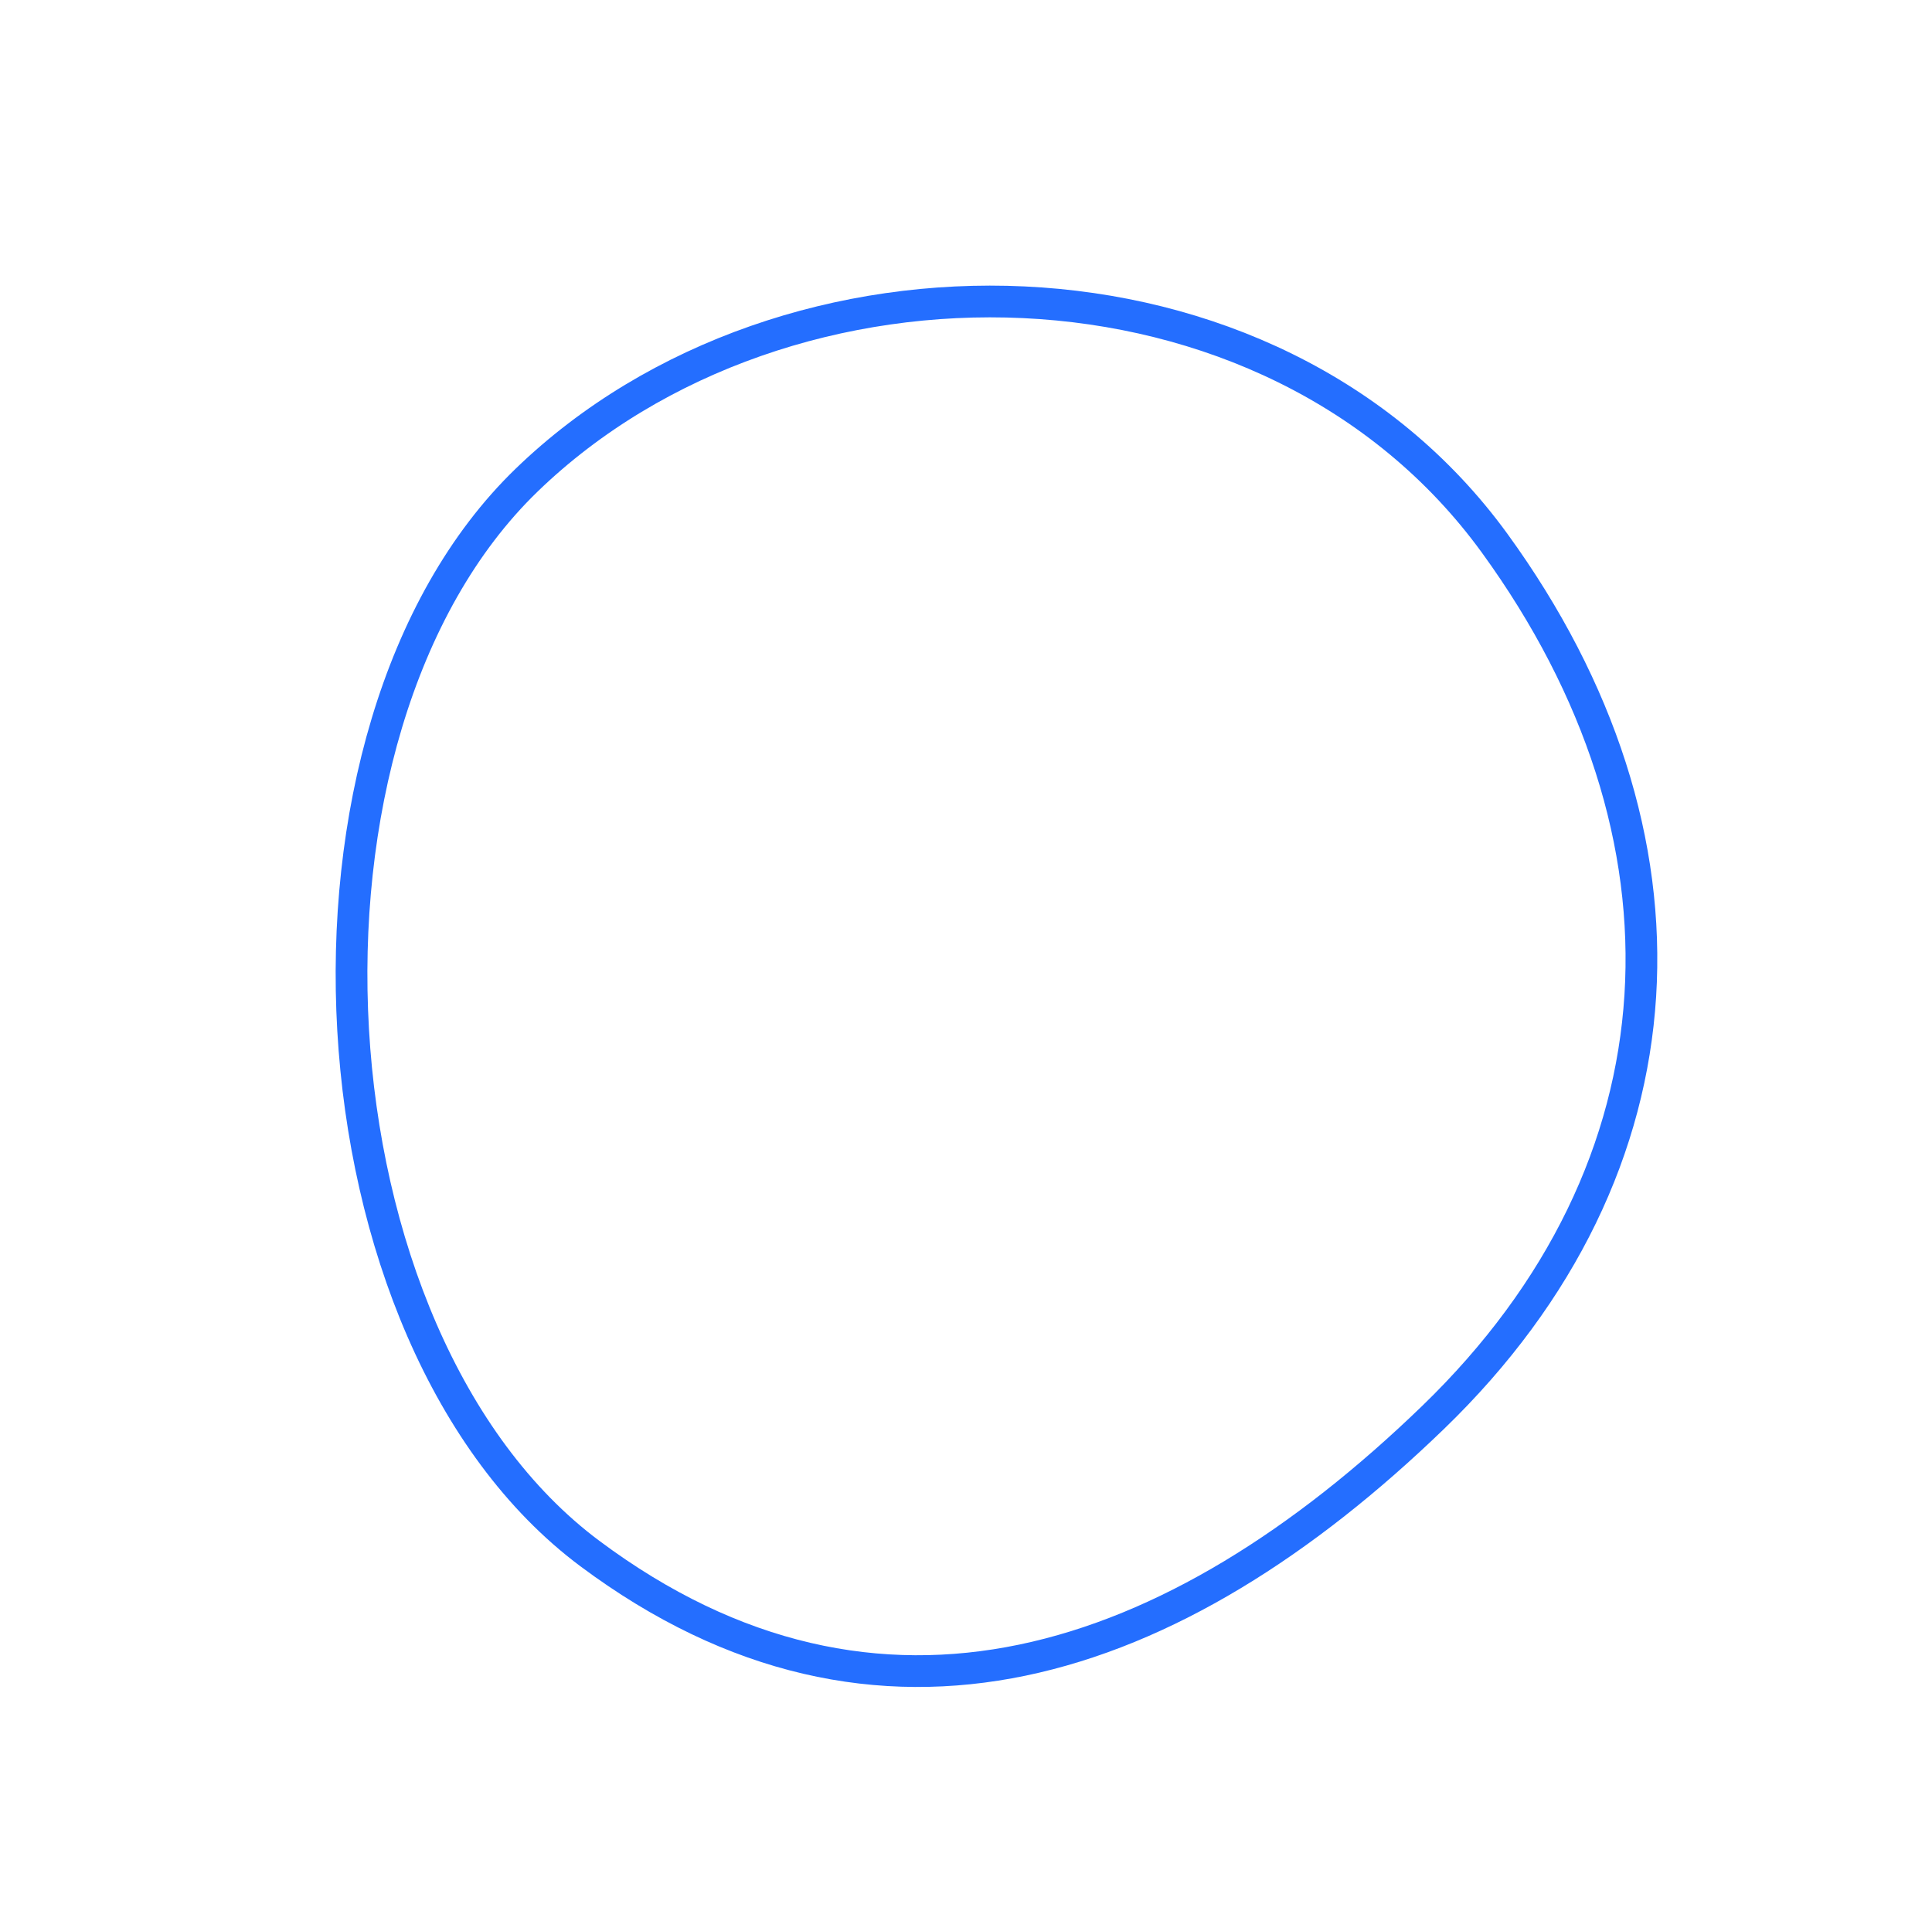
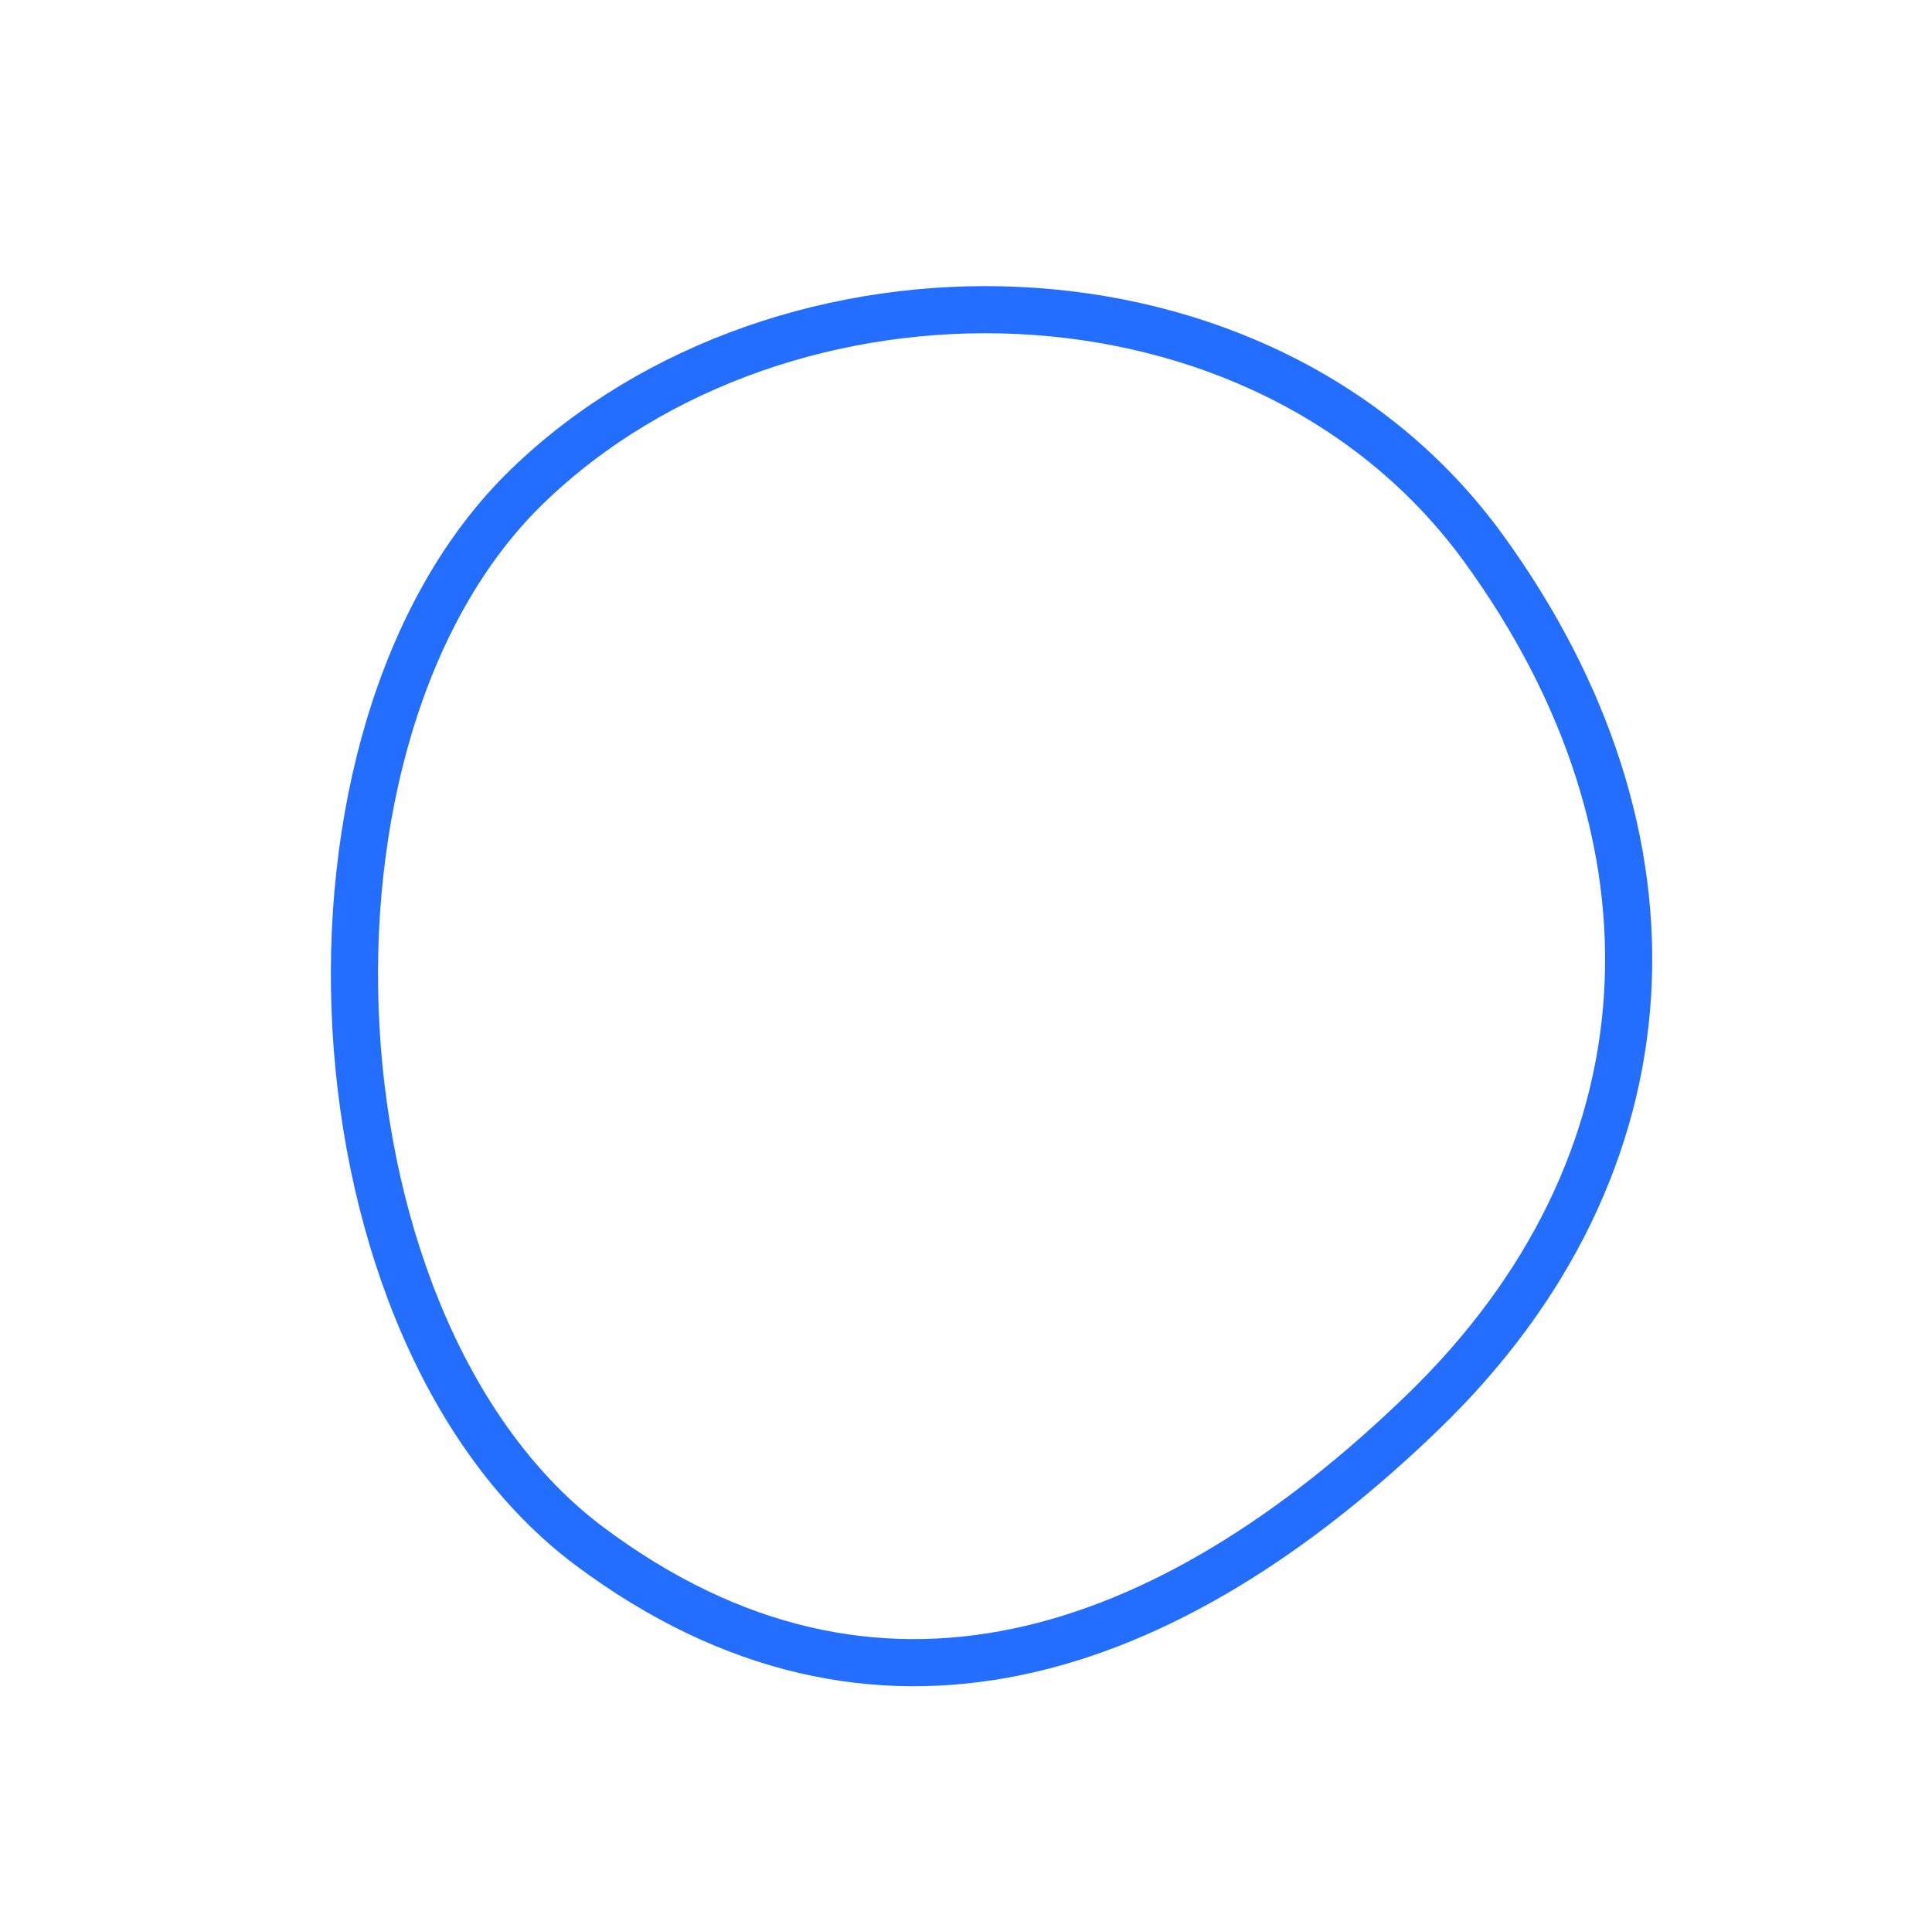
- <svg xmlns="http://www.w3.org/2000/svg" width="182.69" height="182.55" viewBox="0 0 182.69 182.55">
-   <path id="Path_75694" data-name="Path 75694" d="M-359.355,595.479c5.452,33.554-32.217,77.134-66.269,77.134s-66.688-32.256-61.655-67.907c4.76-33.717,27.6-55.4,61.655-55.4S-364.816,561.868-359.355,595.479Z" transform="matrix(-0.719, 0.695, -0.695, -0.719, 211.25, 824.815)" fill="none" stroke="#246eff" stroke-miterlimit="10" stroke-width="3" fill-rule="evenodd" />
+ <svg xmlns="http://www.w3.org/2000/svg" width="81.977" height="81.913" viewBox="0 0 81.977 81.913">
+   <path id="Path_75695" data-name="Path 75695" d="M-430.86,569.772c2.417,14.874-14.281,34.192-29.375,34.192s-29.561-14.3-27.33-30.1c2.11-14.946,12.236-24.559,27.33-24.559S-433.281,554.873-430.86,569.772Z" transform="matrix(-0.719, 0.695, -0.695, -0.719, 111.229, 774.74)" fill="none" stroke="#246eff" stroke-miterlimit="10" stroke-width="2" fill-rule="evenodd" />
</svg>
